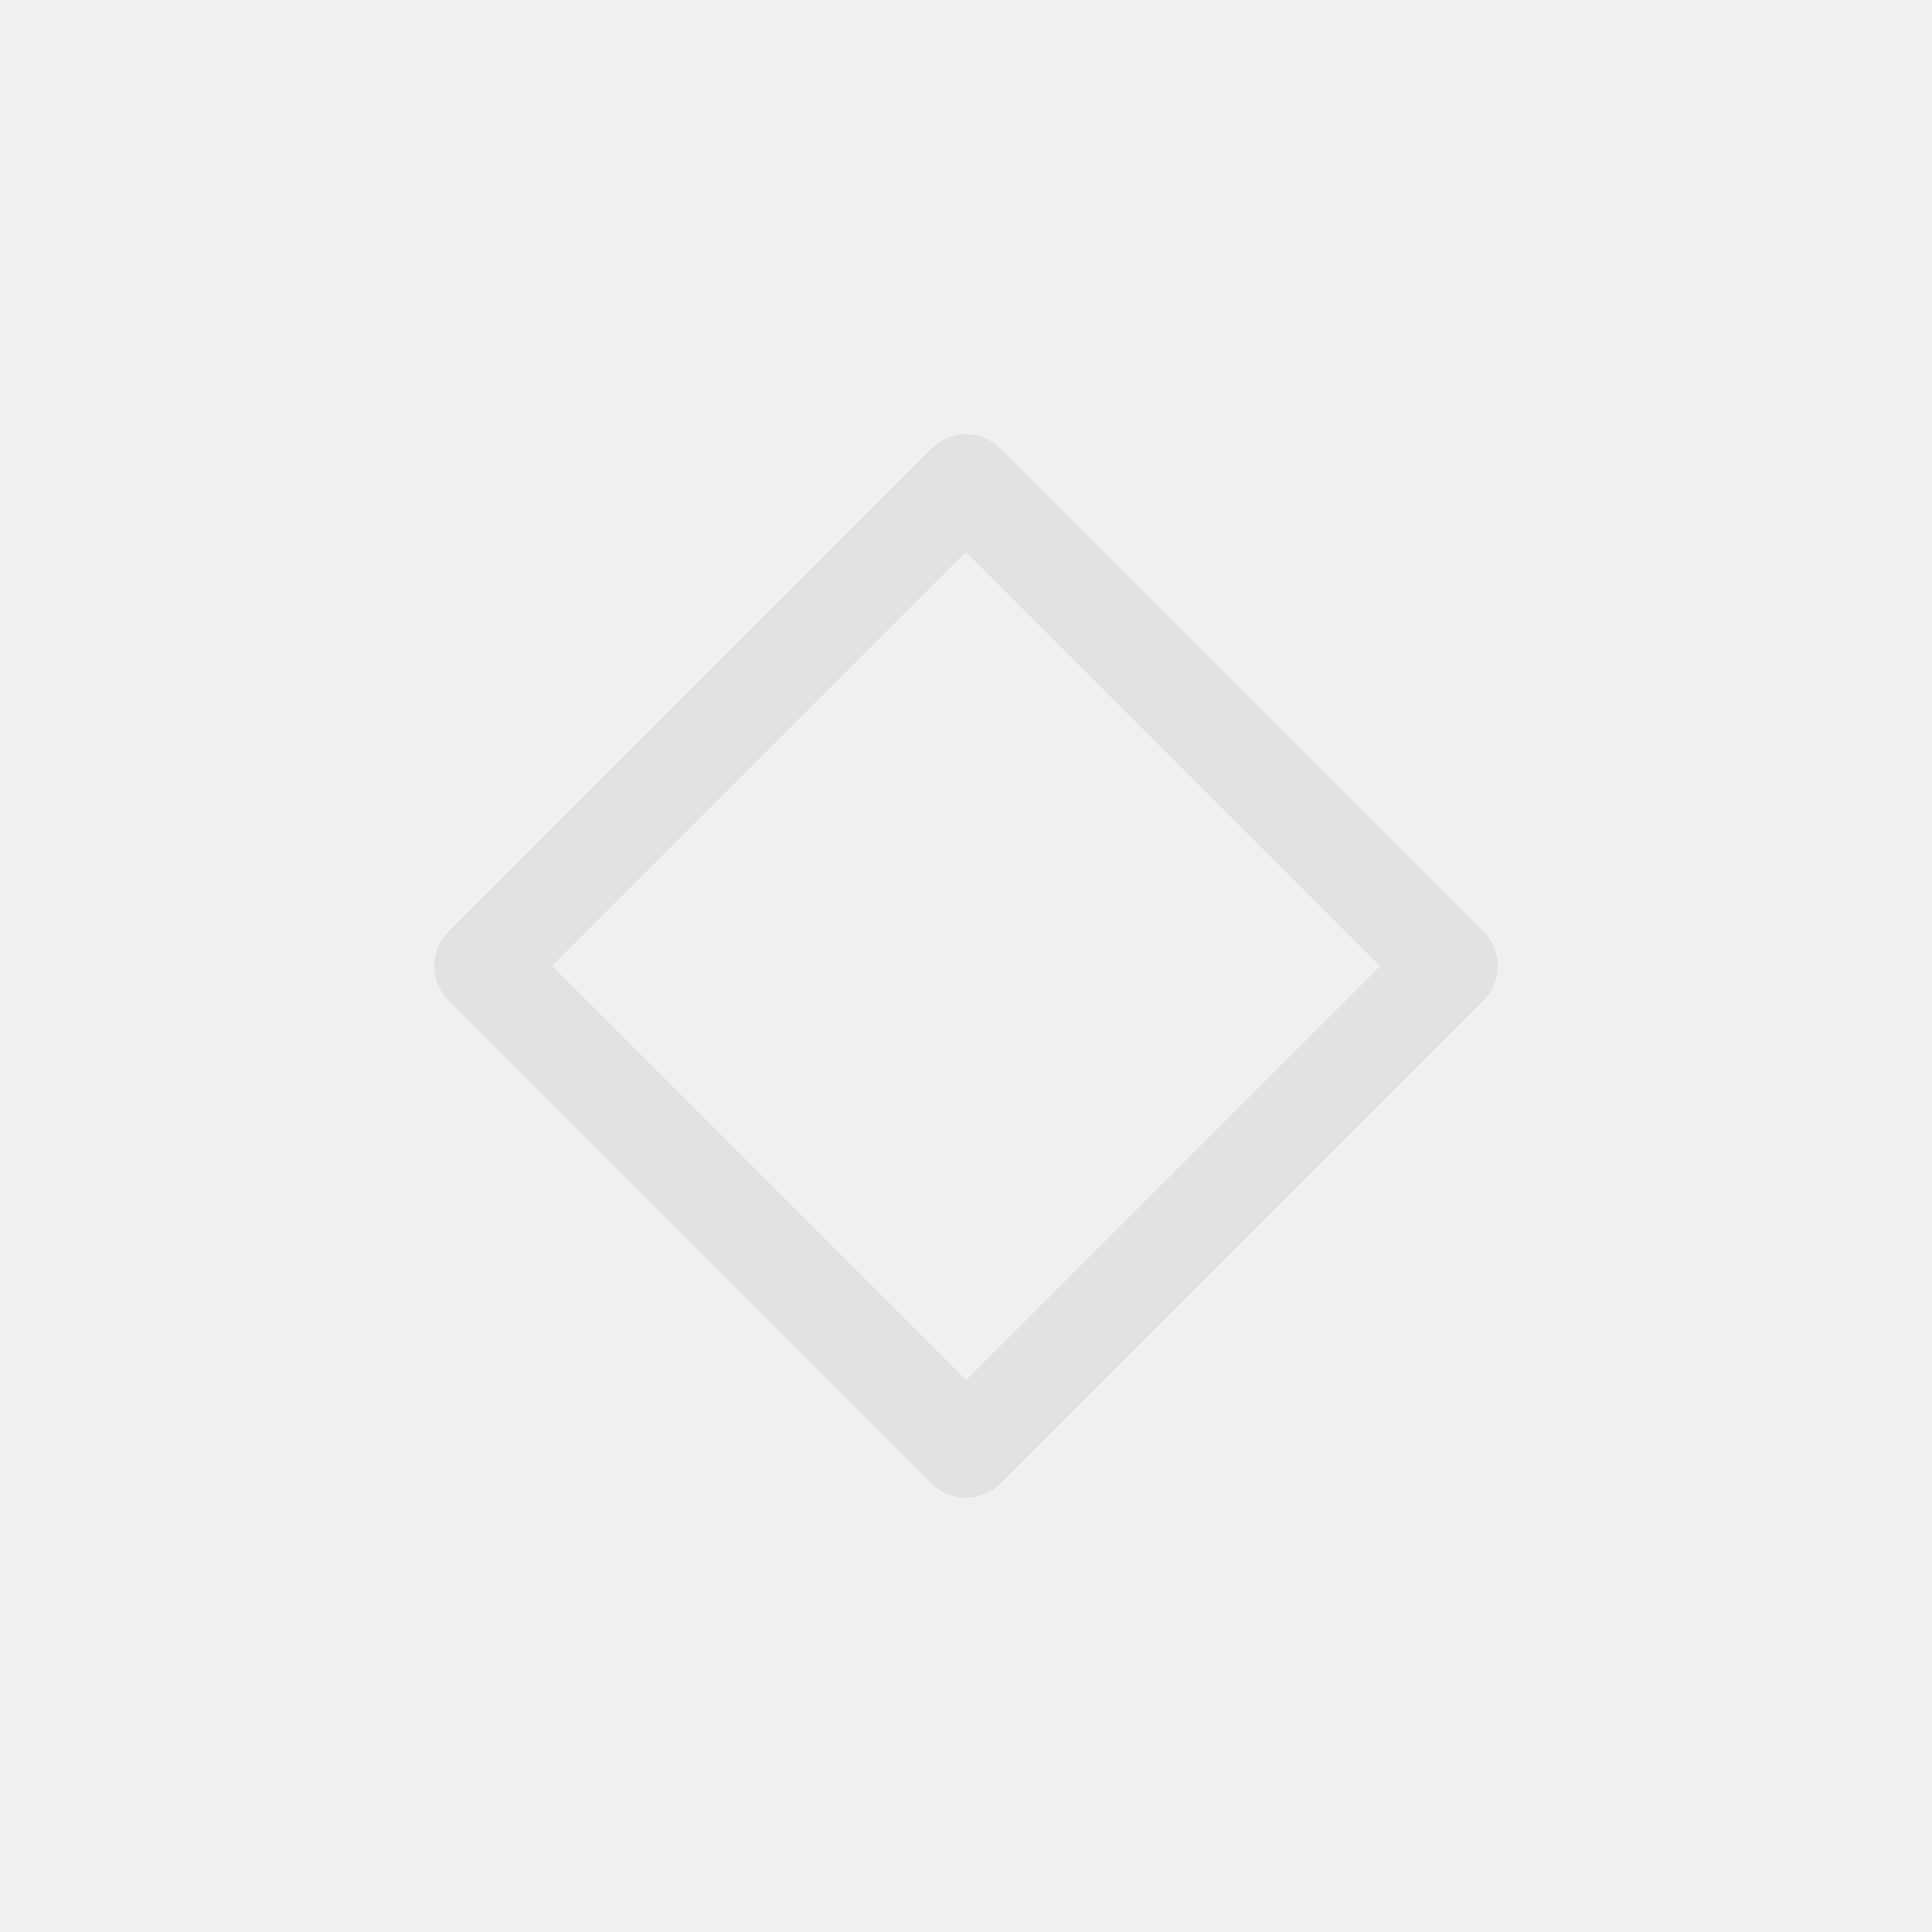
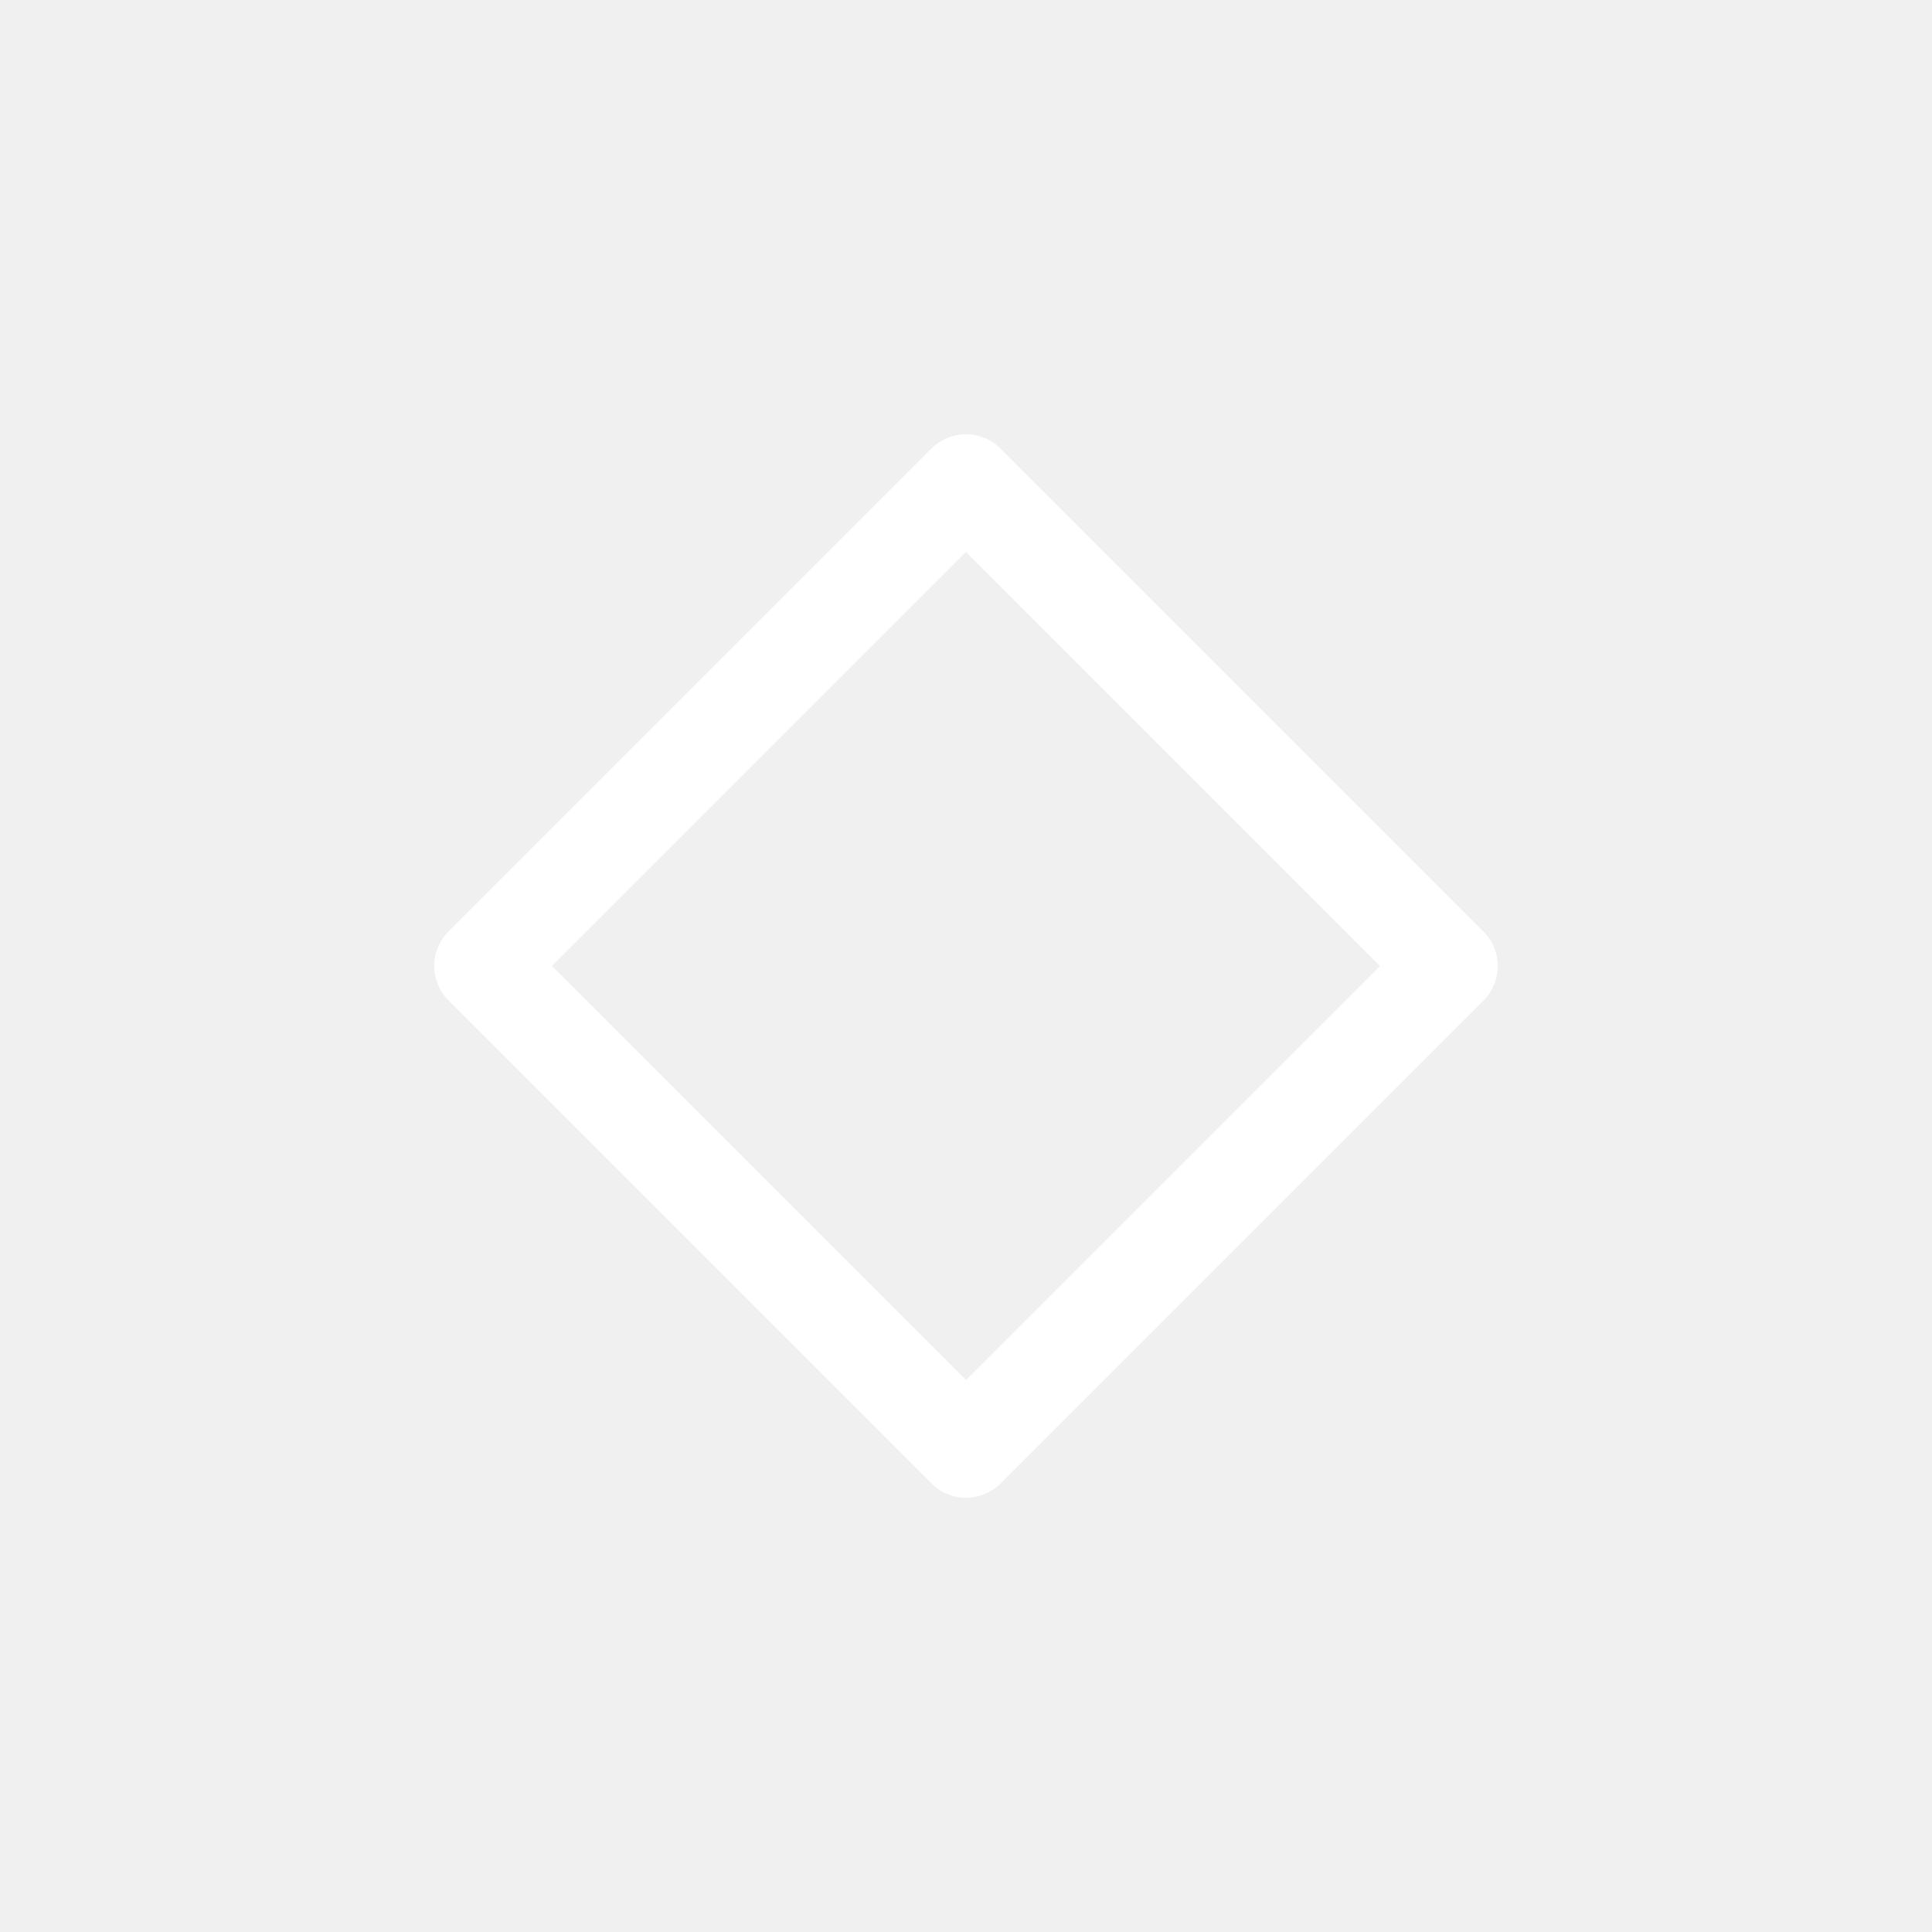
<svg xmlns="http://www.w3.org/2000/svg" viewBox="0 0 50 50" version="1.2" baseProfile="tiny">
  <defs>
</defs>
  <g fill="none" stroke="black" stroke-width="1" fill-rule="evenodd" stroke-linecap="square" stroke-linejoin="bevel">
-     <g fill="none" stroke="#000000" stroke-opacity="1" stroke-width="1" stroke-linecap="square" stroke-linejoin="bevel" transform="matrix(1,0,0,1,0,0)" font-family="Google Sans Flex" font-size="11" font-weight="500" font-style="normal">
+     <g fill="none" stroke="#000000" stroke-opacity="1" stroke-width="1" stroke-linecap="square" stroke-linejoin="bevel" transform="matrix(1,0,0,1,0,0)" font-family="Noto Sans" font-size="10" font-weight="400" font-style="normal">
</g>
-     <g fill="none" stroke="#e2e2e2" stroke-opacity="1" stroke-width="1.01" stroke-linecap="round" stroke-linejoin="round" transform="matrix(2.5,0,0,2.5,2.5,2.5)" font-family="Google Sans Flex" font-size="11" font-weight="500" font-style="normal">
+     <g fill="none" stroke="#ffffff" stroke-opacity="1" stroke-width="1.01" stroke-linecap="round" stroke-linejoin="round" transform="matrix(2.5,0,0,2.5,2.5,2.5)" font-family="Noto Sans" font-size="10" font-weight="400" font-style="normal">
      <polygon fill-rule="evenodd" vector-effect="none" points="4,9 9,4 14,9 9,14 " />
    </g>
-     <g fill="none" stroke="#000000" stroke-opacity="1" stroke-width="1" stroke-linecap="square" stroke-linejoin="bevel" transform="matrix(1,0,0,1,0,0)" font-family="Google Sans Flex" font-size="11" font-weight="500" font-style="normal">
+     <g fill="none" stroke="#000000" stroke-opacity="1" stroke-width="1" stroke-linecap="square" stroke-linejoin="bevel" transform="matrix(1,0,0,1,0,0)" font-family="Noto Sans" font-size="10" font-weight="400" font-style="normal">
</g>
  </g>
</svg>
